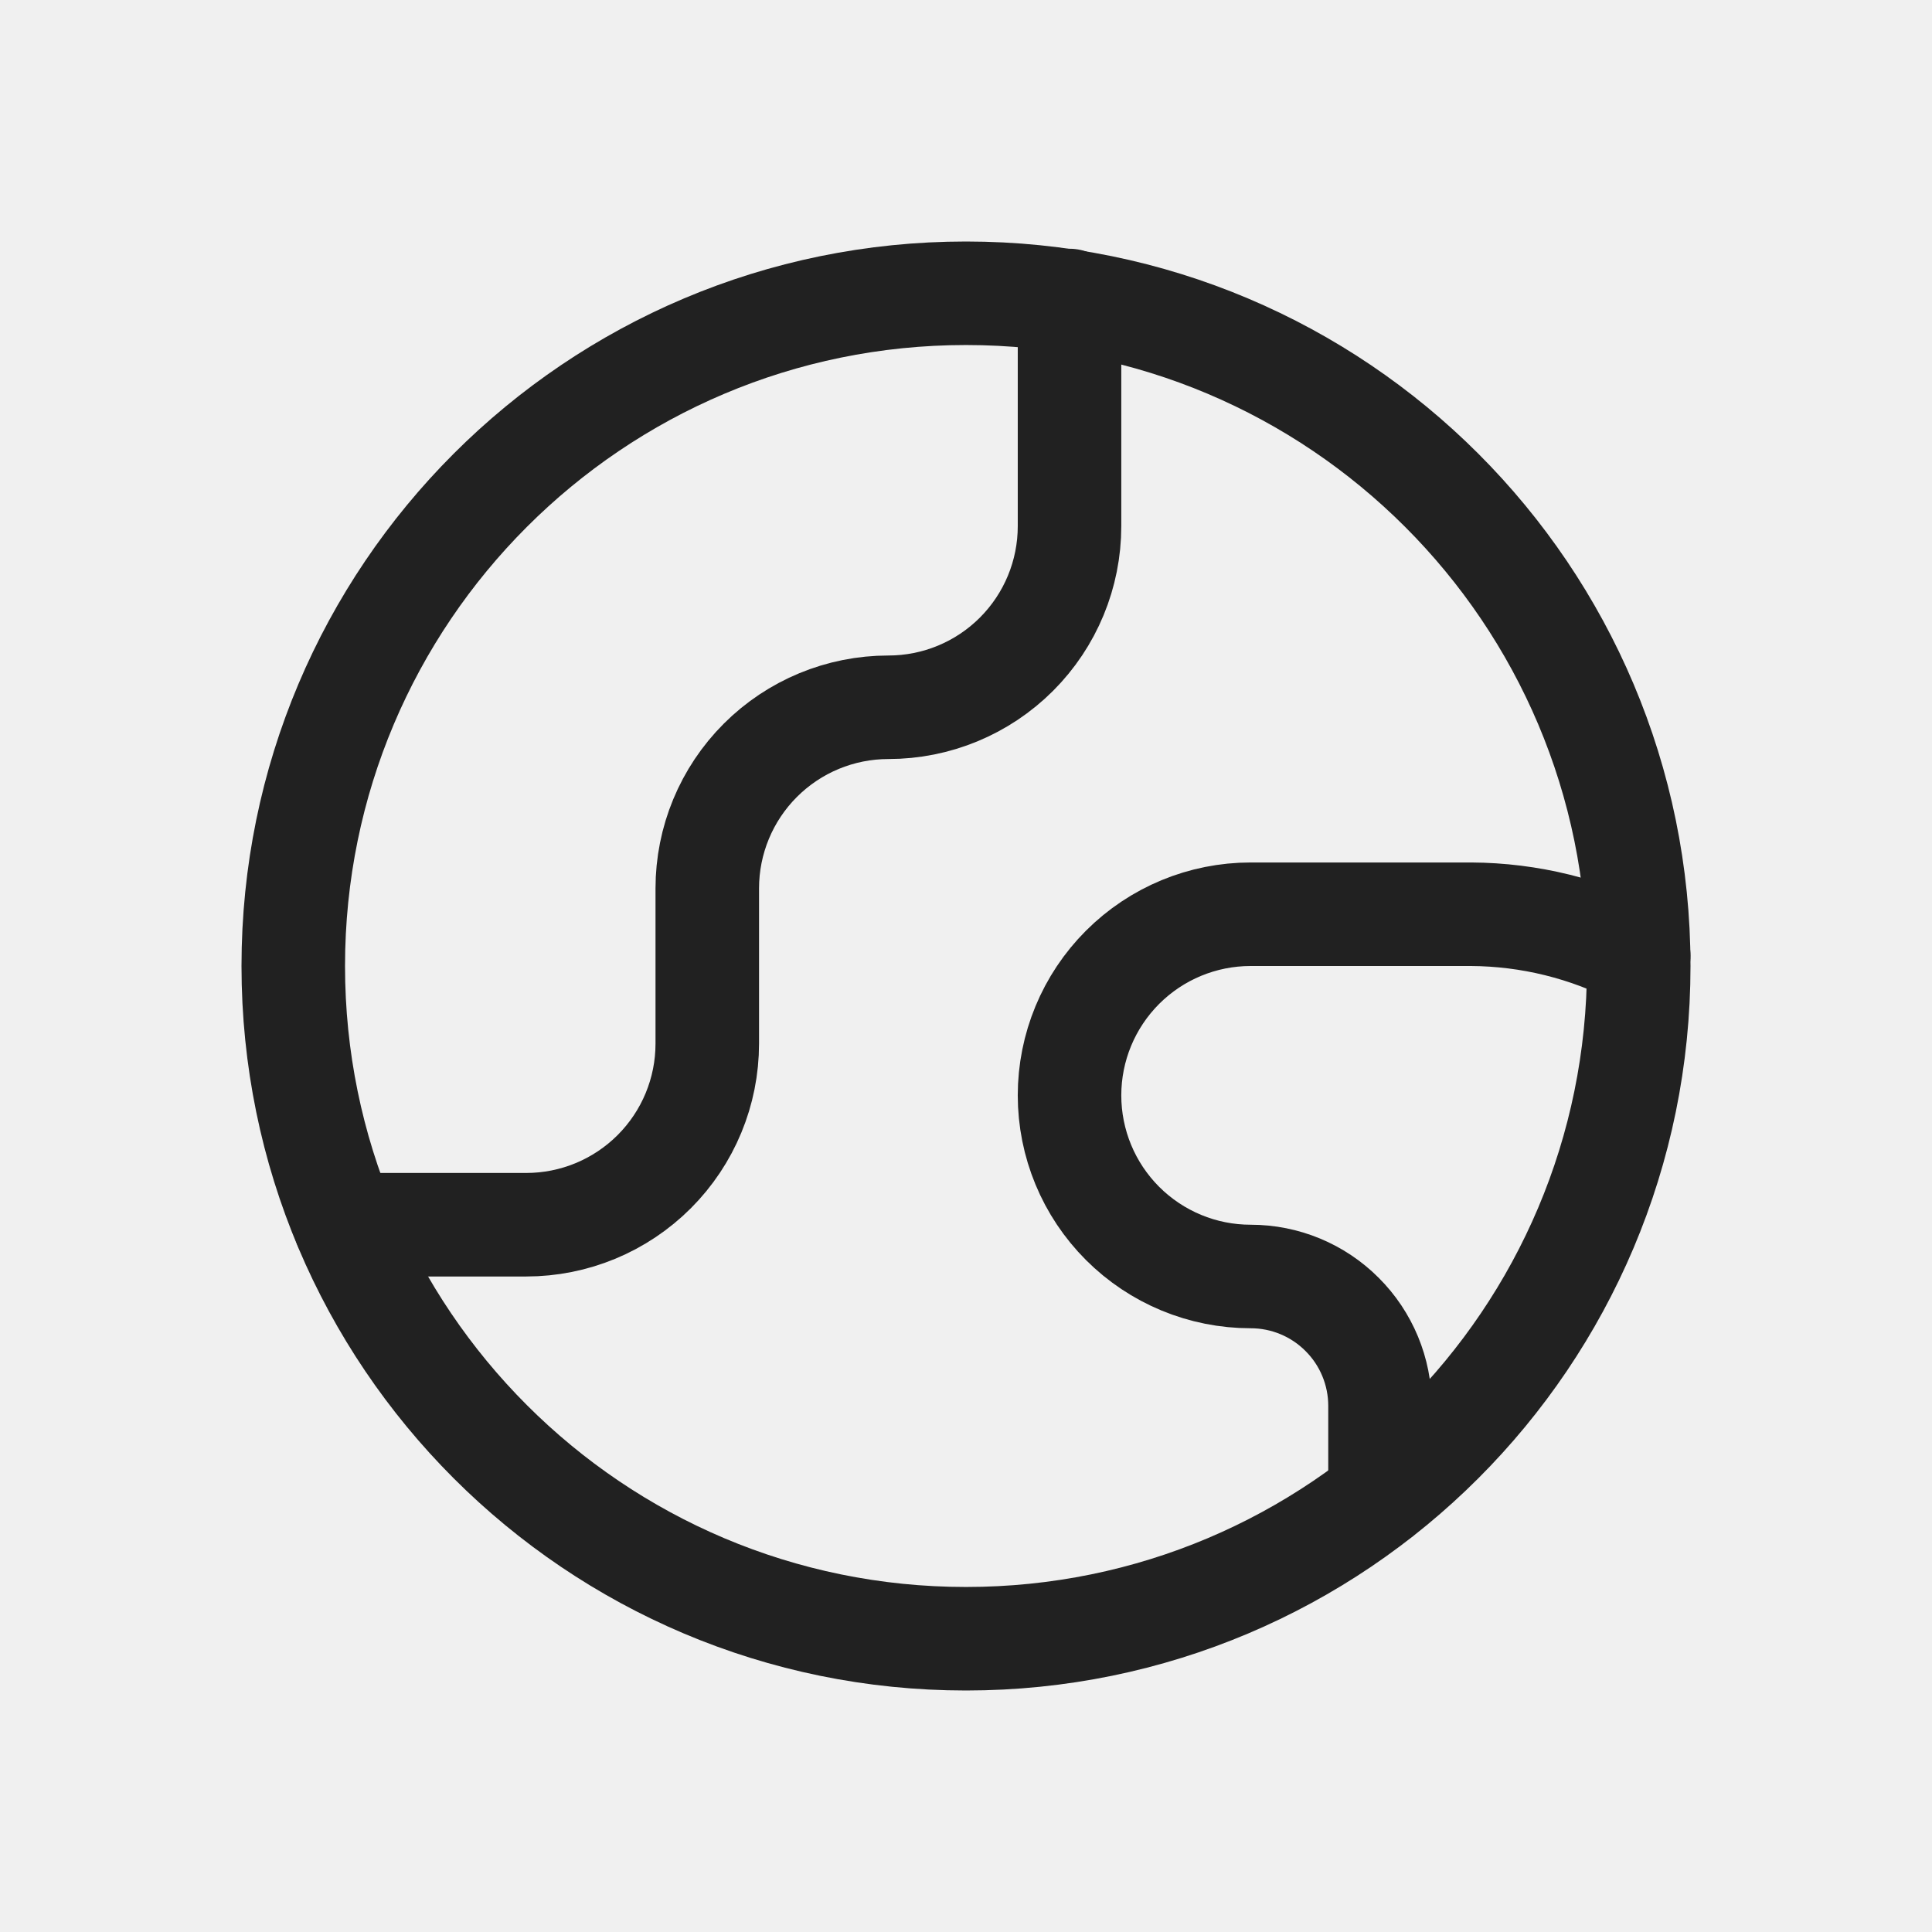
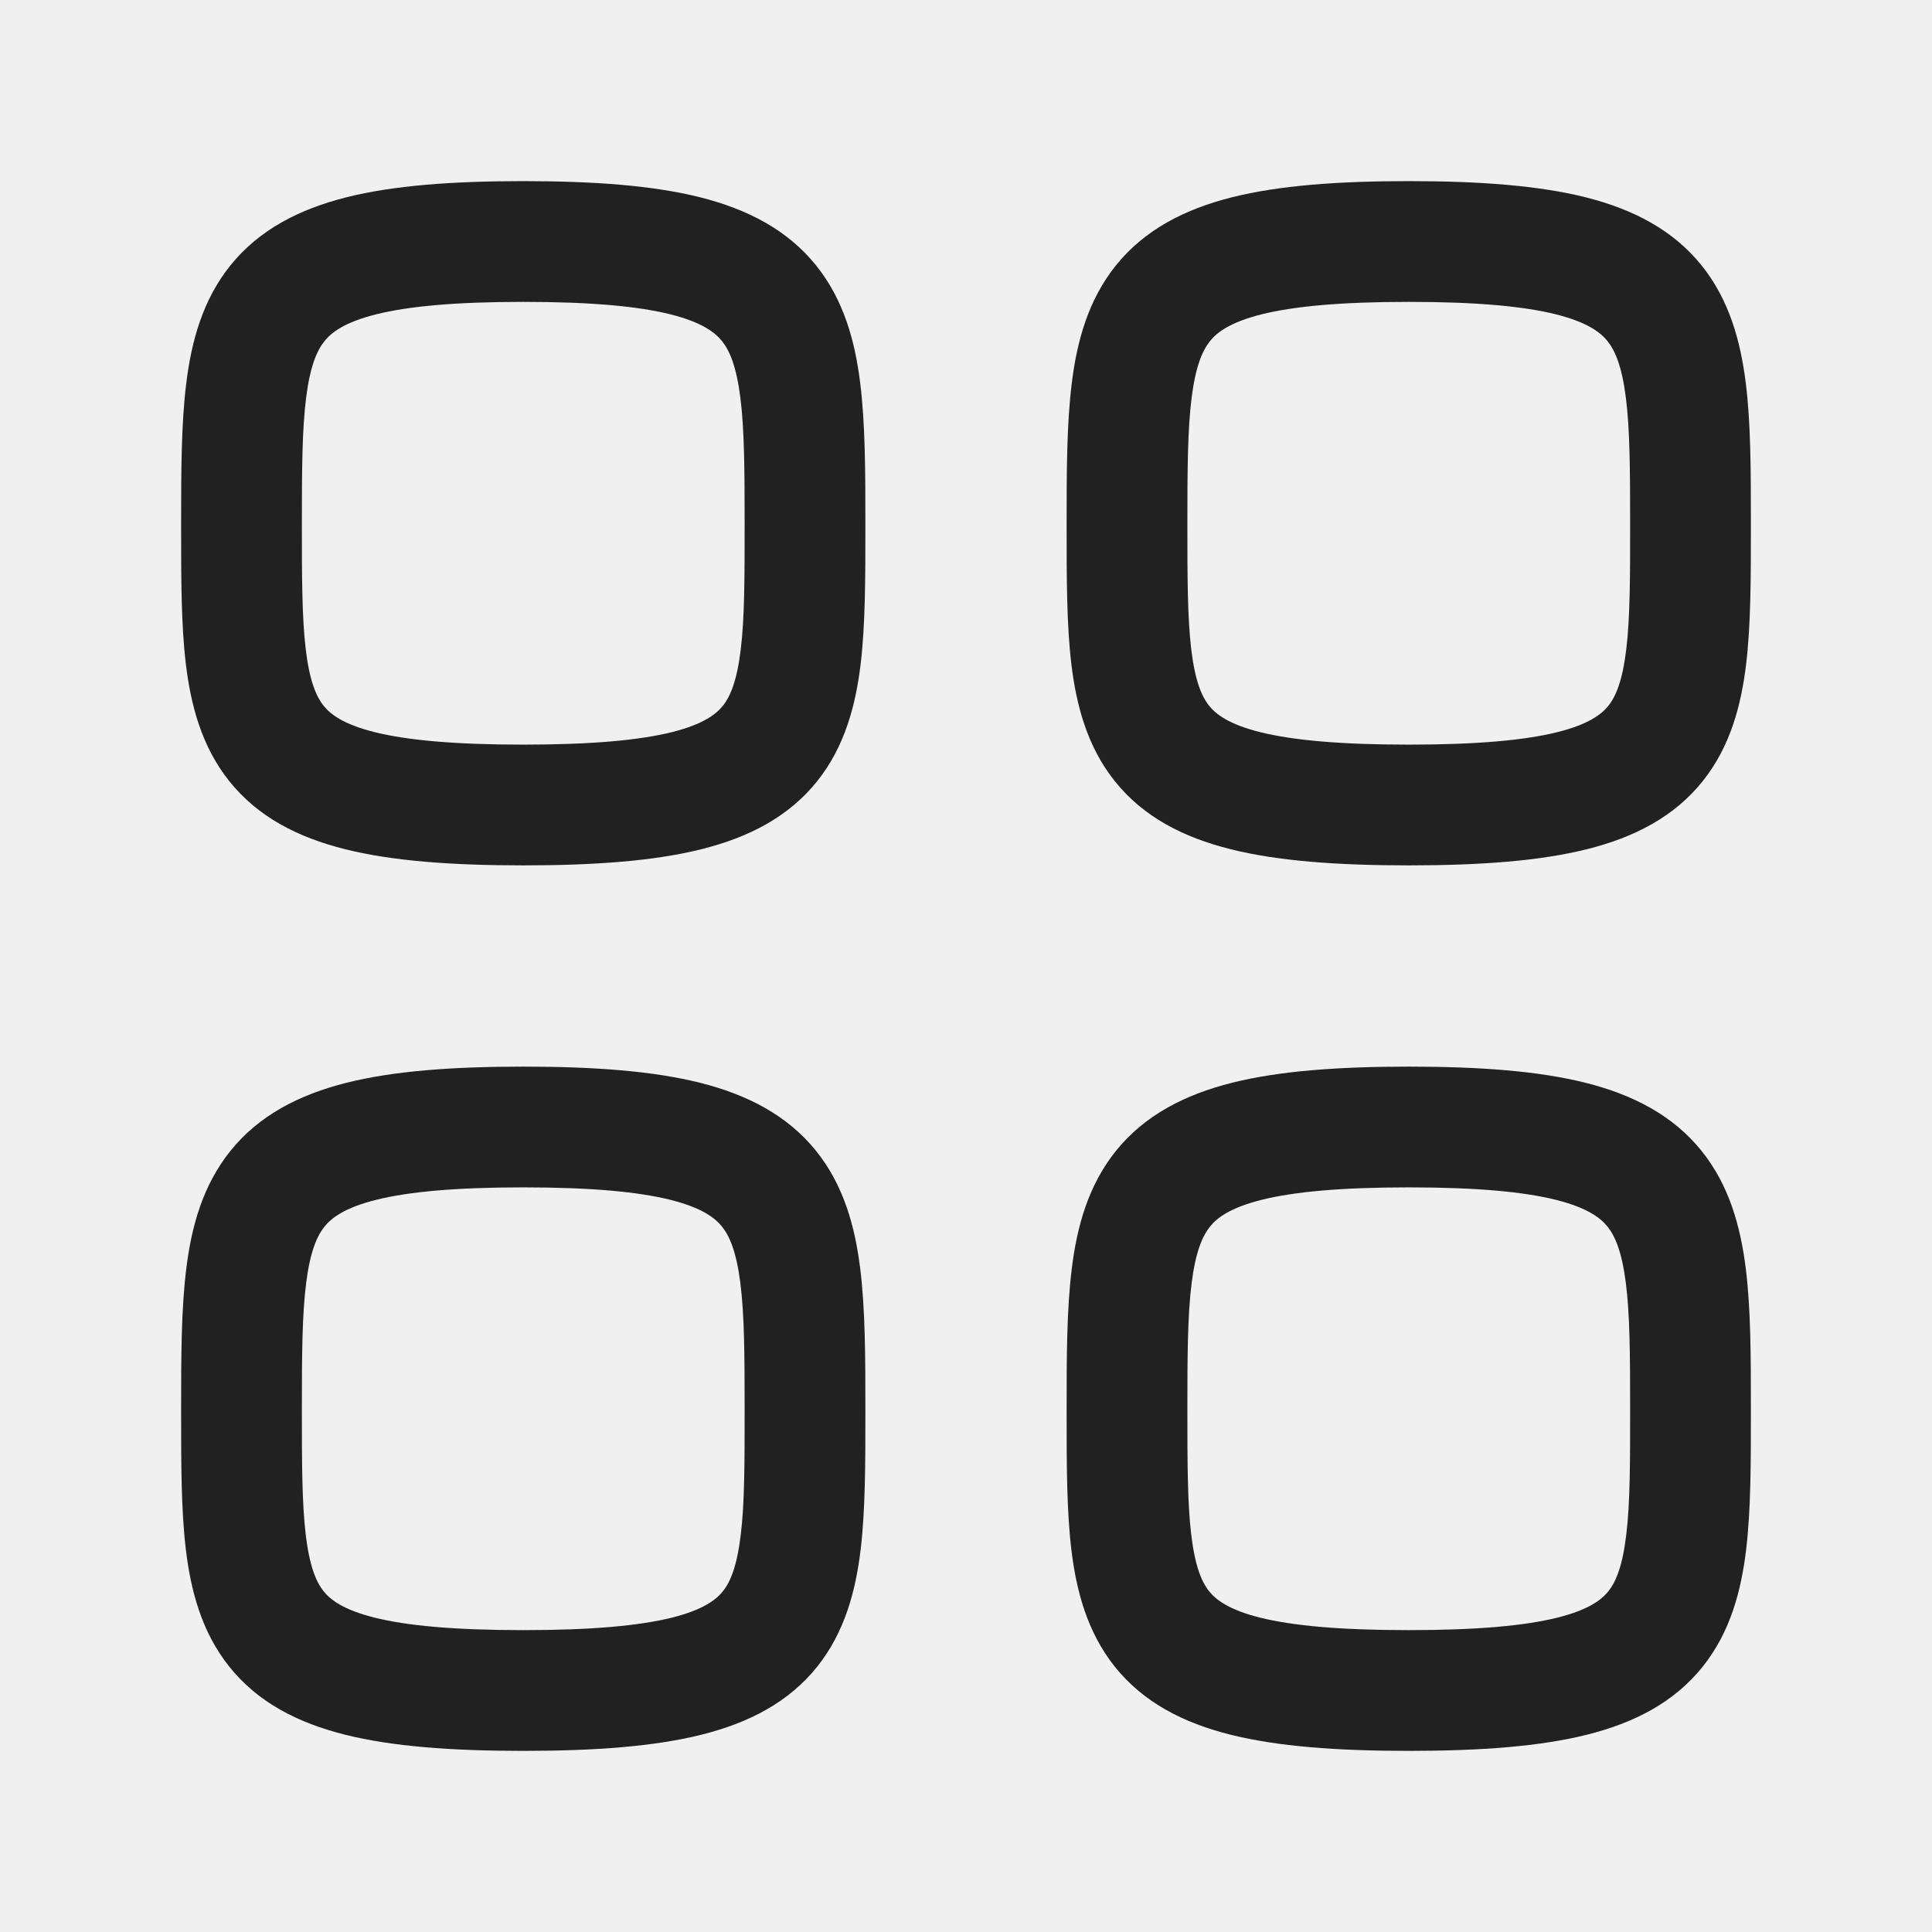
<svg xmlns="http://www.w3.org/2000/svg" width="24" height="24" viewBox="0 0 24 24" fill="none">
-   <g clip-path="url(#clip0_1292_36729)">
-     <path d="M12 20.357C16.616 20.357 20.357 16.616 20.357 12C20.357 7.384 16.616 3.643 12 3.643C7.384 3.643 3.643 7.384 3.643 12C3.643 16.616 7.384 20.357 12 20.357Z" stroke="#212121" stroke-width="1.286" stroke-linecap="round" stroke-linejoin="round" />
-     <path d="M4.286 15.214H6.536C7.133 15.214 7.705 14.977 8.127 14.555C8.549 14.133 8.786 13.561 8.786 12.964V11.036C8.786 10.439 9.023 9.867 9.445 9.445C9.867 9.023 10.439 8.786 11.036 8.786C11.633 8.786 12.205 8.549 12.627 8.127C13.049 7.705 13.286 7.133 13.286 6.536V3.733" stroke="#212121" stroke-width="1.286" stroke-linecap="round" stroke-linejoin="round" />
-     <path d="M20.357 11.871C19.713 11.537 19 11.361 18.274 11.357H15.536C14.939 11.357 14.367 11.594 13.945 12.016C13.523 12.438 13.286 13.01 13.286 13.607C13.286 14.204 13.523 14.776 13.945 15.198C14.367 15.62 14.939 15.857 15.536 15.857C15.962 15.857 16.371 16.026 16.672 16.328C16.974 16.629 17.143 17.038 17.143 17.464V18.583" stroke="#212121" stroke-width="1.286" stroke-linecap="round" stroke-linejoin="round" />
+   <g id="Iconly/Light/Category">
+     <g id="Category">
+       <path id="Stroke 1 (Stroke)" fill-rule="evenodd" clip-rule="evenodd" d="M3.803 4.939C3.753 5.334 3.75 5.83 3.75 6.5C3.75 7.173 3.751 7.669 3.798 8.066C3.845 8.457 3.927 8.651 4.02 8.767C4.103 8.871 4.262 8.997 4.654 9.095C5.057 9.195 5.642 9.25 6.5 9.25C7.358 9.25 7.943 9.195 8.346 9.095C8.738 8.997 8.897 8.871 8.98 8.767C9.073 8.651 9.155 8.457 9.202 8.066C9.25 7.669 9.25 7.173 9.25 6.5C9.25 5.83 9.247 5.334 9.197 4.939C9.148 4.55 9.063 4.354 8.968 4.236C8.881 4.129 8.719 4.003 8.329 3.905C7.928 3.805 7.348 3.75 6.5 3.75C5.652 3.75 5.072 3.805 4.671 3.905C4.281 4.003 4.119 4.129 4.032 4.236C3.937 4.354 3.852 4.55 3.803 4.939ZM4.306 2.45C4.886 2.305 5.612 2.25 6.5 2.25C7.388 2.25 8.114 2.305 8.694 2.45C9.286 2.599 9.781 2.855 10.136 3.295C10.482 3.724 10.621 4.238 10.685 4.752C10.749 5.259 10.75 5.858 10.75 6.5C10.75 6.519 10.75 6.538 10.75 6.556C10.75 7.175 10.75 7.753 10.692 8.243C10.631 8.754 10.497 9.271 10.153 9.702C9.8 10.145 9.304 10.402 8.71 10.55C8.128 10.695 7.397 10.75 6.5 10.75C5.603 10.75 4.872 10.695 4.29 10.55C3.696 10.402 3.2 10.145 2.847 9.702C2.503 9.271 2.369 8.754 2.308 8.243C2.25 7.753 2.25 7.175 2.25 6.556C2.25 6.538 2.25 6.519 2.25 6.5C2.25 5.858 2.251 5.259 2.315 4.752C2.379 4.238 2.518 3.724 2.864 3.295C3.219 2.855 3.714 2.599 4.306 2.45Z" fill="#212121" />
+       <path id="Stroke 3 (Stroke)" fill-rule="evenodd" clip-rule="evenodd" d="M14.803 4.939C14.753 5.334 14.75 5.83 14.75 6.5C14.75 7.173 14.751 7.669 14.798 8.066C14.845 8.457 14.927 8.651 15.02 8.767C15.103 8.871 15.262 8.997 15.654 9.095C16.057 9.195 16.642 9.25 17.5 9.25C18.358 9.25 18.943 9.195 19.346 9.095C19.738 8.997 19.897 8.871 19.98 8.767C20.073 8.651 20.155 8.457 20.202 8.066C20.25 7.669 20.25 7.173 20.25 6.5C20.25 5.83 20.247 5.334 20.197 4.939C20.148 4.55 20.063 4.354 19.968 4.236C19.881 4.129 19.719 4.003 19.329 3.905C18.928 3.805 18.348 3.75 17.5 3.75C16.652 3.75 16.072 3.805 15.671 3.905C15.281 4.003 15.118 4.129 15.032 4.236C14.937 4.354 14.852 4.55 14.803 4.939ZM15.306 2.45C15.886 2.305 16.612 2.25 17.5 2.25C18.388 2.25 19.113 2.305 19.694 2.45C20.286 2.599 20.781 2.855 21.136 3.295C21.482 3.724 21.621 4.238 21.686 4.752C21.75 5.259 21.75 5.858 21.75 6.5C21.75 6.519 21.75 6.538 21.75 6.556C21.75 7.175 21.75 7.753 21.692 8.243C21.631 8.754 21.497 9.271 21.153 9.702C20.8 10.145 20.304 10.402 19.71 10.55C19.128 10.695 18.397 10.75 17.5 10.75C16.603 10.75 15.872 10.695 15.29 10.55C14.696 10.402 14.2 10.145 13.847 9.702C13.503 9.271 13.369 8.754 13.308 8.243C13.25 7.753 13.25 7.175 13.25 6.556C13.25 6.538 13.25 6.519 13.25 6.5C13.25 5.858 13.251 5.259 13.315 4.752C13.379 4.238 13.518 3.724 13.864 3.295C14.219 2.855 14.714 2.599 15.306 2.45Z" fill="#212121" />
+       <path id="Stroke 5 (Stroke)" fill-rule="evenodd" clip-rule="evenodd" d="M3.803 15.939C3.753 16.334 3.75 16.83 3.75 17.5C3.75 18.173 3.751 18.669 3.798 19.066C3.845 19.457 3.927 19.651 4.02 19.767C4.103 19.871 4.262 19.997 4.654 20.095C5.057 20.195 5.642 20.25 6.5 20.25C7.358 20.25 7.943 20.195 8.346 20.095C8.738 19.997 8.897 19.871 8.98 19.767C9.073 19.651 9.155 19.457 9.202 19.066C9.25 18.669 9.25 18.173 9.25 17.5C9.25 16.83 9.247 16.334 9.197 15.939C9.148 15.55 9.063 15.354 8.968 15.236C8.881 15.129 8.719 15.003 8.329 14.905C7.928 14.805 7.348 14.75 6.5 14.75C5.652 14.75 5.072 14.805 4.671 14.905C4.281 15.003 4.119 15.129 4.032 15.236C3.937 15.354 3.852 15.55 3.803 15.939ZM4.306 13.45C4.886 13.305 5.612 13.25 6.5 13.25C7.388 13.25 8.114 13.305 8.694 13.45C9.286 13.599 9.781 13.855 10.136 14.295C10.482 14.724 10.621 15.238 10.685 15.752C10.749 16.259 10.75 16.858 10.75 17.5C10.75 17.519 10.75 17.538 10.75 17.556C10.75 18.175 10.75 18.753 10.692 19.243C10.631 19.755 10.497 20.271 10.153 20.702C9.8 21.145 9.304 21.402 8.71 21.55C8.128 21.695 7.397 21.75 6.5 21.75C5.603 21.75 4.872 21.695 4.29 21.55C3.696 21.402 3.2 21.145 2.847 20.702C2.503 20.271 2.369 19.755 2.308 19.243C2.25 18.753 2.25 18.175 2.25 17.556C2.25 17.538 2.25 17.519 2.25 17.5C2.25 16.858 2.251 16.259 2.315 15.752C2.379 15.238 2.518 14.724 2.864 14.295C3.219 13.855 3.714 13.599 4.306 13.45Z" fill="#212121" />
+       <path id="Stroke 7 (Stroke)" fill-rule="evenodd" clip-rule="evenodd" d="M14.803 15.939C14.753 16.334 14.75 16.83 14.75 17.5C14.75 18.173 14.751 18.669 14.798 19.066C14.845 19.457 14.927 19.651 15.02 19.767C15.103 19.871 15.262 19.997 15.654 20.095C16.057 20.195 16.642 20.25 17.5 20.25C18.358 20.25 18.943 20.195 19.346 20.095C19.738 19.997 19.897 19.871 19.98 19.767C20.073 19.651 20.155 19.457 20.202 19.066C20.25 18.669 20.25 18.173 20.25 17.5C20.25 16.83 20.247 16.334 20.197 15.939C20.148 15.55 20.063 15.354 19.968 15.236C19.881 15.129 19.719 15.003 19.329 14.905C18.928 14.805 18.348 14.75 17.5 14.75C16.652 14.75 16.072 14.805 15.671 14.905C15.281 15.003 15.118 15.129 15.032 15.236C14.937 15.354 14.852 15.55 14.803 15.939ZM15.306 13.45C15.886 13.305 16.612 13.25 17.5 13.25C18.388 13.25 19.113 13.305 19.694 13.45C20.286 13.599 20.781 13.855 21.136 14.295C21.482 14.724 21.621 15.238 21.686 15.752C21.75 16.259 21.75 16.858 21.75 17.5C21.75 17.519 21.75 17.538 21.75 17.556C21.75 18.175 21.75 18.753 21.692 19.243C21.631 19.755 21.497 20.271 21.153 20.702C20.8 21.145 20.304 21.402 19.71 21.55C19.128 21.695 18.397 21.75 17.5 21.75C16.603 21.75 15.872 21.695 15.29 21.55C14.696 21.402 14.2 21.145 13.847 20.702C13.503 20.271 13.369 19.755 13.308 19.243C13.25 18.753 13.25 18.175 13.25 17.556C13.25 17.538 13.25 17.519 13.25 17.5C13.25 16.858 13.251 16.259 13.315 15.752C13.379 15.238 13.518 14.724 13.864 14.295C14.219 13.855 14.714 13.599 15.306 13.45Z" fill="#212121" />
+     </g>
  </g>
-   <defs>
-     <clipPath id="clip0_1292_36729">
-       <rect width="18" height="18" fill="white" transform="translate(3 3)" />
-     </clipPath>
-   </defs>
</svg>
